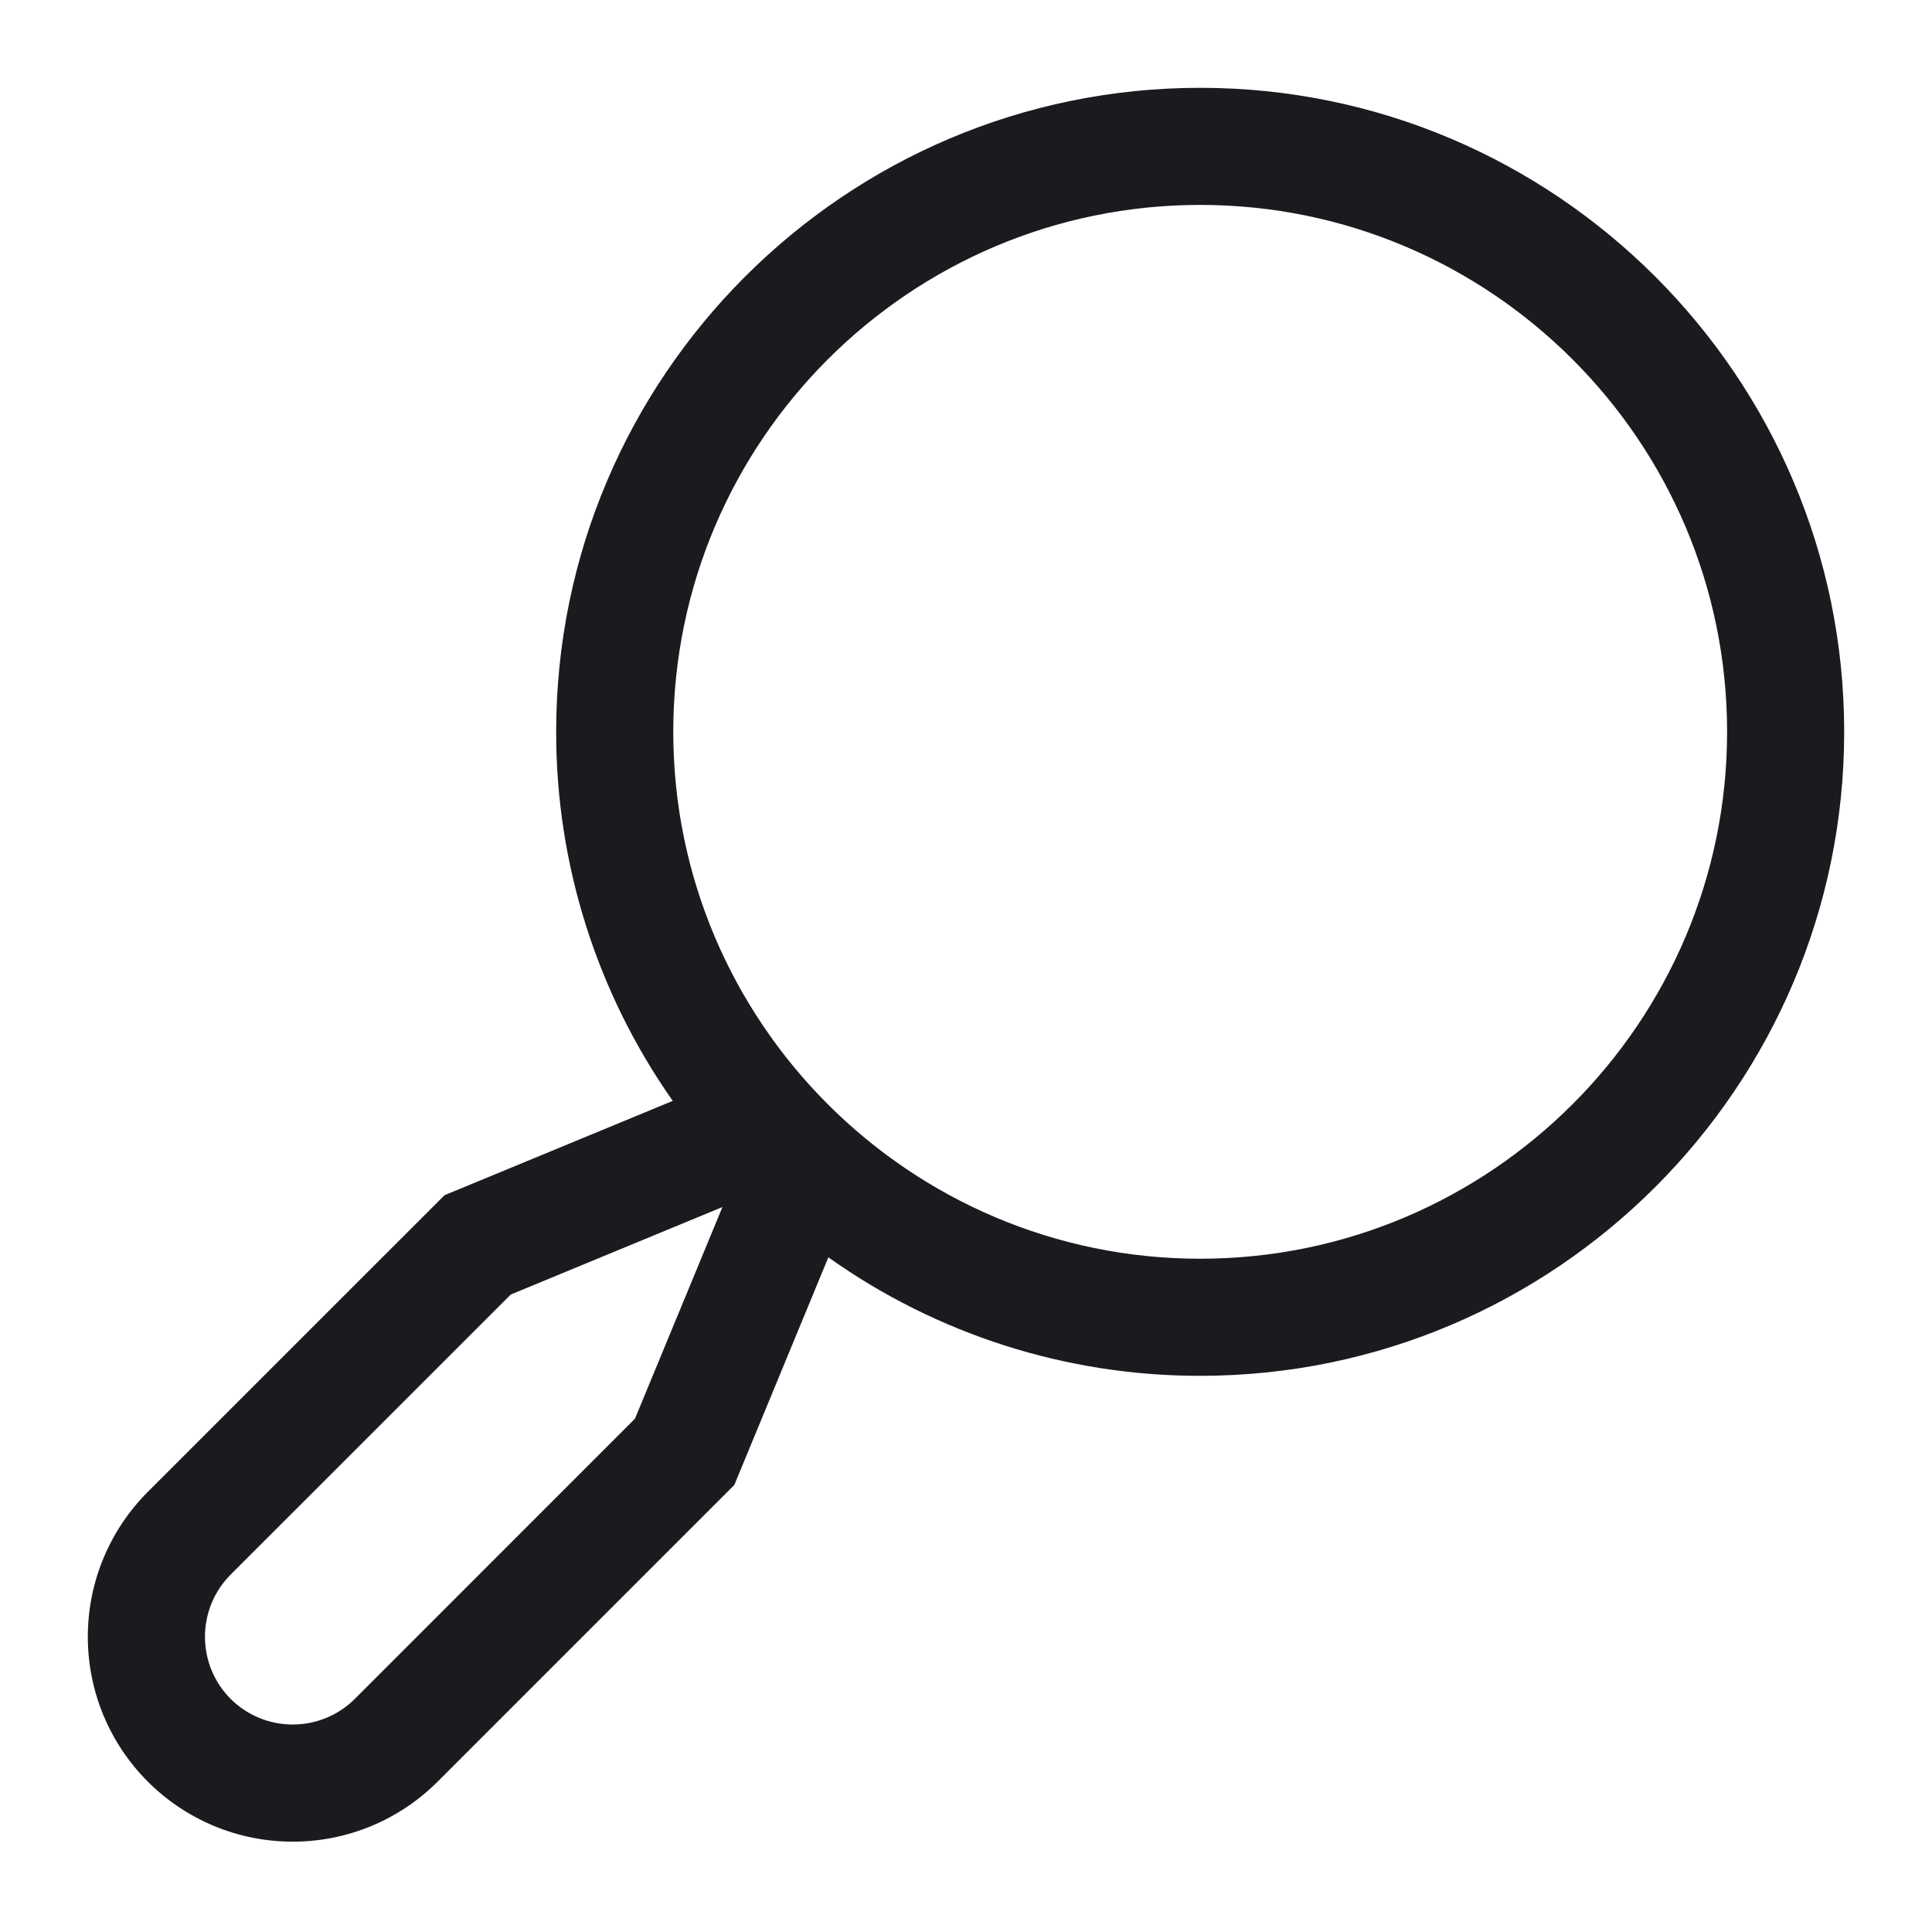
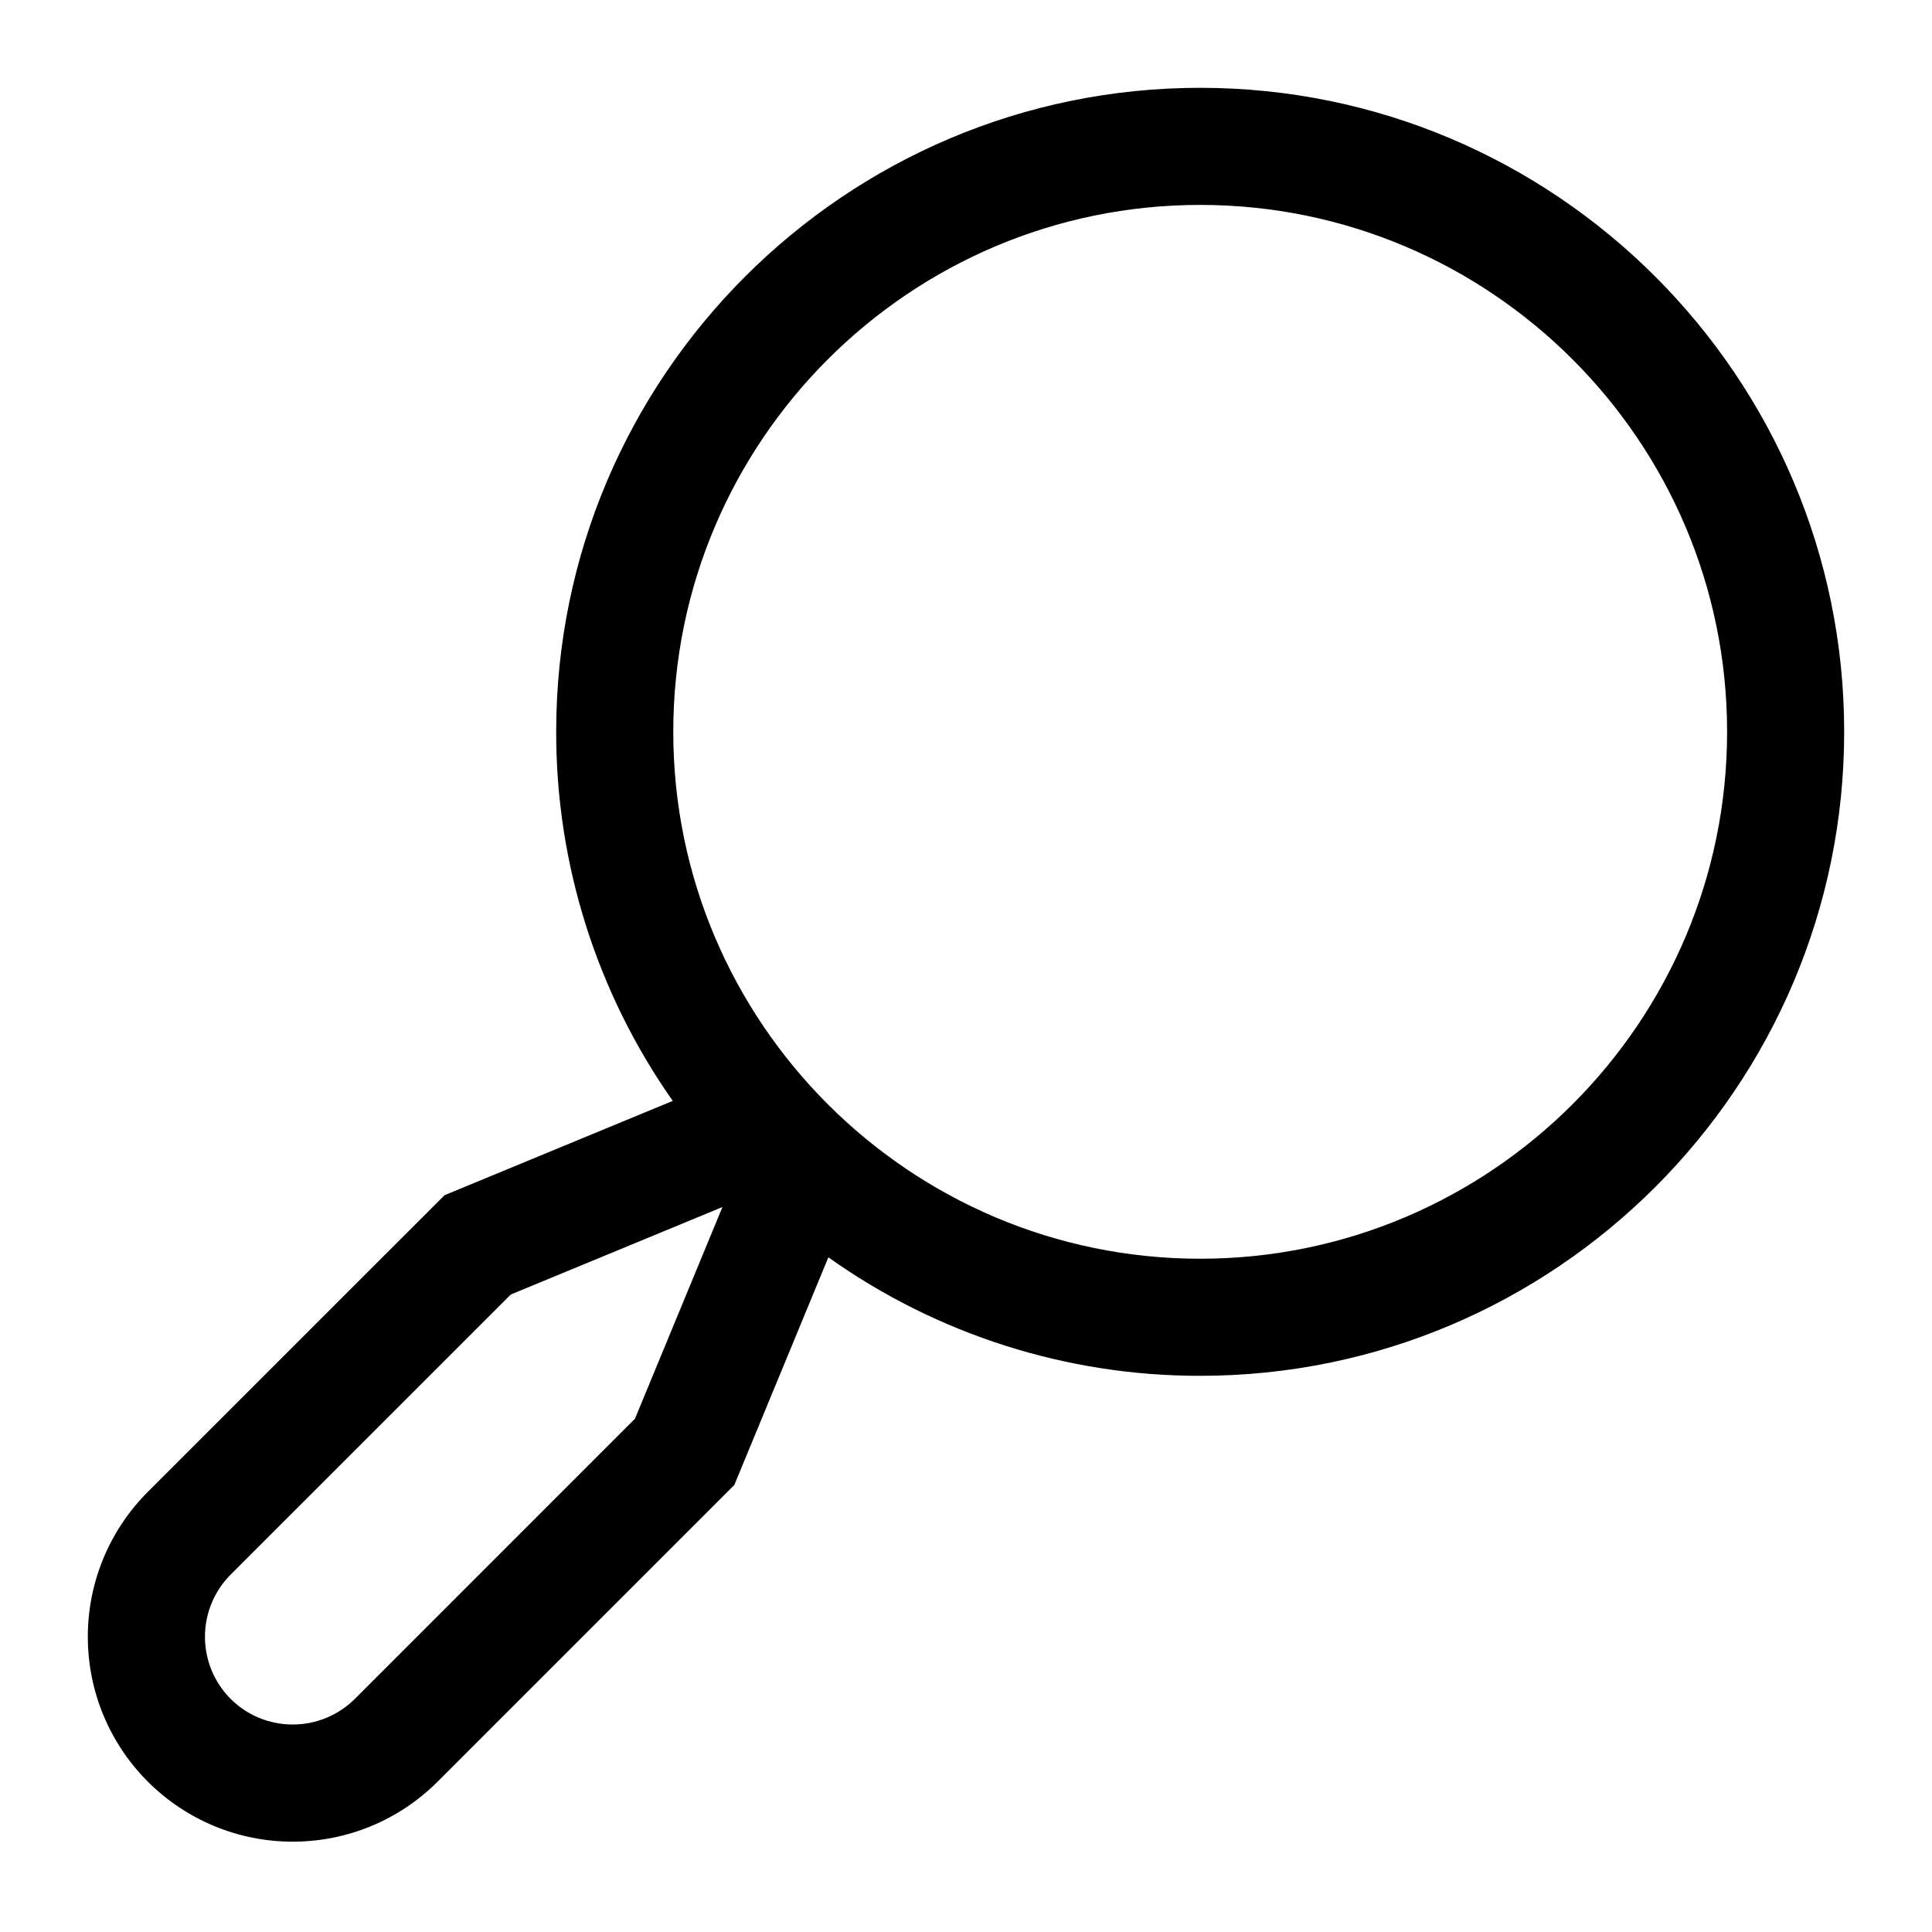
- <svg xmlns="http://www.w3.org/2000/svg" width="33" height="33" viewBox="0 0 33 33" fill="none">
-   <path d="M2.525 25.482L7.593 20.415L11.491 18.804C10.193 16.958 9.497 14.756 9.5 12.5C9.5 6.435 14.435 1.5 20.5 1.5C26.565 1.5 31.5 6.435 31.5 12.5C31.5 18.565 26.565 23.5 20.5 23.5C18.224 23.503 16.004 22.795 14.149 21.476L12.543 25.364L7.475 30.432C7.15 30.757 6.764 31.015 6.34 31.191C5.915 31.367 5.46 31.457 5 31.457C4.54 31.457 4.085 31.367 3.661 31.191C3.236 31.015 2.85 30.757 2.525 30.432C2.2 30.107 1.942 29.721 1.766 29.297C1.59 28.872 1.5 28.417 1.5 27.957C1.5 27.498 1.59 27.042 1.766 26.618C1.942 26.193 2.2 25.807 2.525 25.482V25.482ZM29.5 12.5C29.5 7.537 25.462 3.5 20.5 3.5C15.537 3.5 11.5 7.537 11.5 12.5C11.5 17.462 15.537 21.5 20.5 21.5C25.462 21.5 29.5 17.462 29.5 12.5ZM3.939 29.018C4.221 29.299 4.602 29.456 5 29.456C5.398 29.456 5.779 29.299 6.061 29.018L10.846 24.232L12.34 20.617L8.725 22.111L3.939 26.896C3.658 27.178 3.501 27.559 3.501 27.957C3.501 28.355 3.658 28.736 3.939 29.018V29.018Z" fill="#1B1B1F" />
+ <svg xmlns="http://www.w3.org/2000/svg" width="33" height="33" viewBox="0 0 33 33" fill="currentColor">
+   <path d="M2.525 25.482L7.593 20.415L11.491 18.804C10.193 16.958 9.497 14.756 9.5 12.5C9.5 6.435 14.435 1.5 20.5 1.5C26.565 1.5 31.5 6.435 31.5 12.5C31.5 18.565 26.565 23.5 20.5 23.5C18.224 23.503 16.004 22.795 14.149 21.476L12.543 25.364L7.475 30.432C7.15 30.757 6.764 31.015 6.34 31.191C5.915 31.367 5.46 31.457 5 31.457C4.54 31.457 4.085 31.367 3.661 31.191C3.236 31.015 2.85 30.757 2.525 30.432C2.2 30.107 1.942 29.721 1.766 29.297C1.59 28.872 1.5 28.417 1.5 27.957C1.5 27.498 1.59 27.042 1.766 26.618C1.942 26.193 2.2 25.807 2.525 25.482V25.482ZM29.5 12.5C29.5 7.537 25.462 3.5 20.5 3.5C15.537 3.5 11.5 7.537 11.5 12.5C11.5 17.462 15.537 21.5 20.5 21.5C25.462 21.5 29.5 17.462 29.5 12.5ZM3.939 29.018C4.221 29.299 4.602 29.456 5 29.456C5.398 29.456 5.779 29.299 6.061 29.018L10.846 24.232L12.34 20.617L8.725 22.111L3.939 26.896C3.658 27.178 3.501 27.559 3.501 27.957C3.501 28.355 3.658 28.736 3.939 29.018V29.018Z" fill="currentColor" />
</svg>
